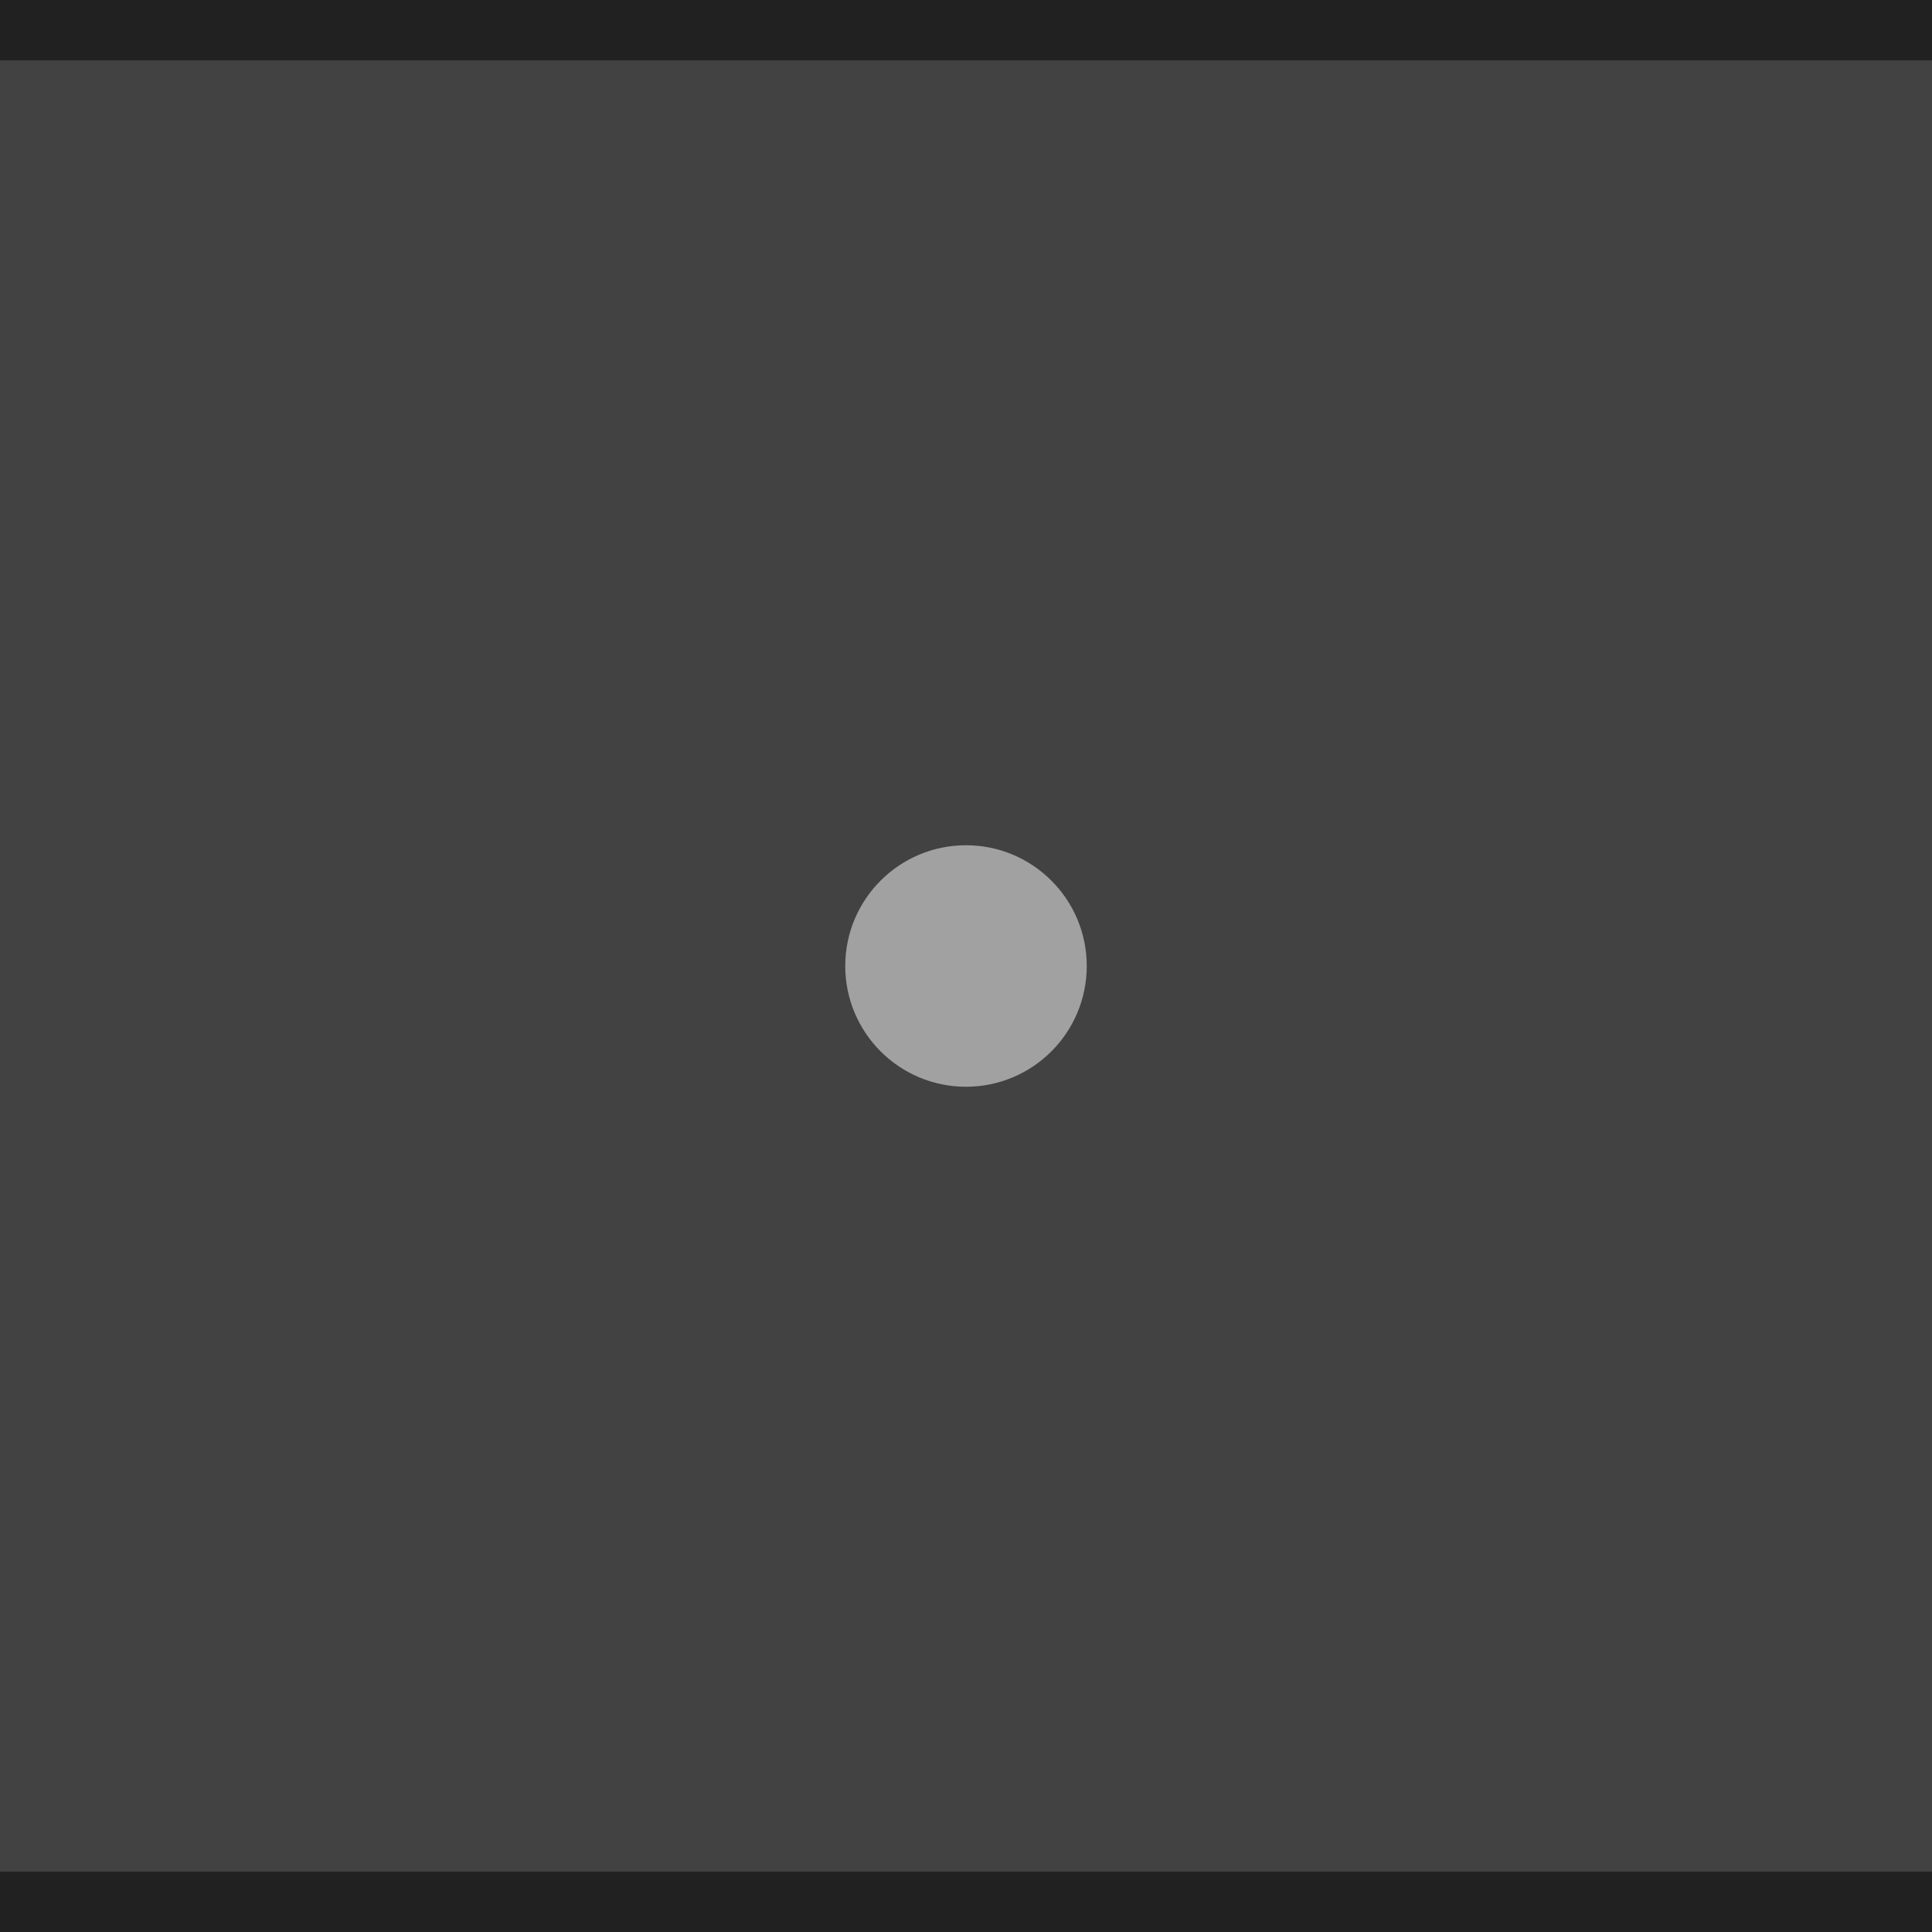
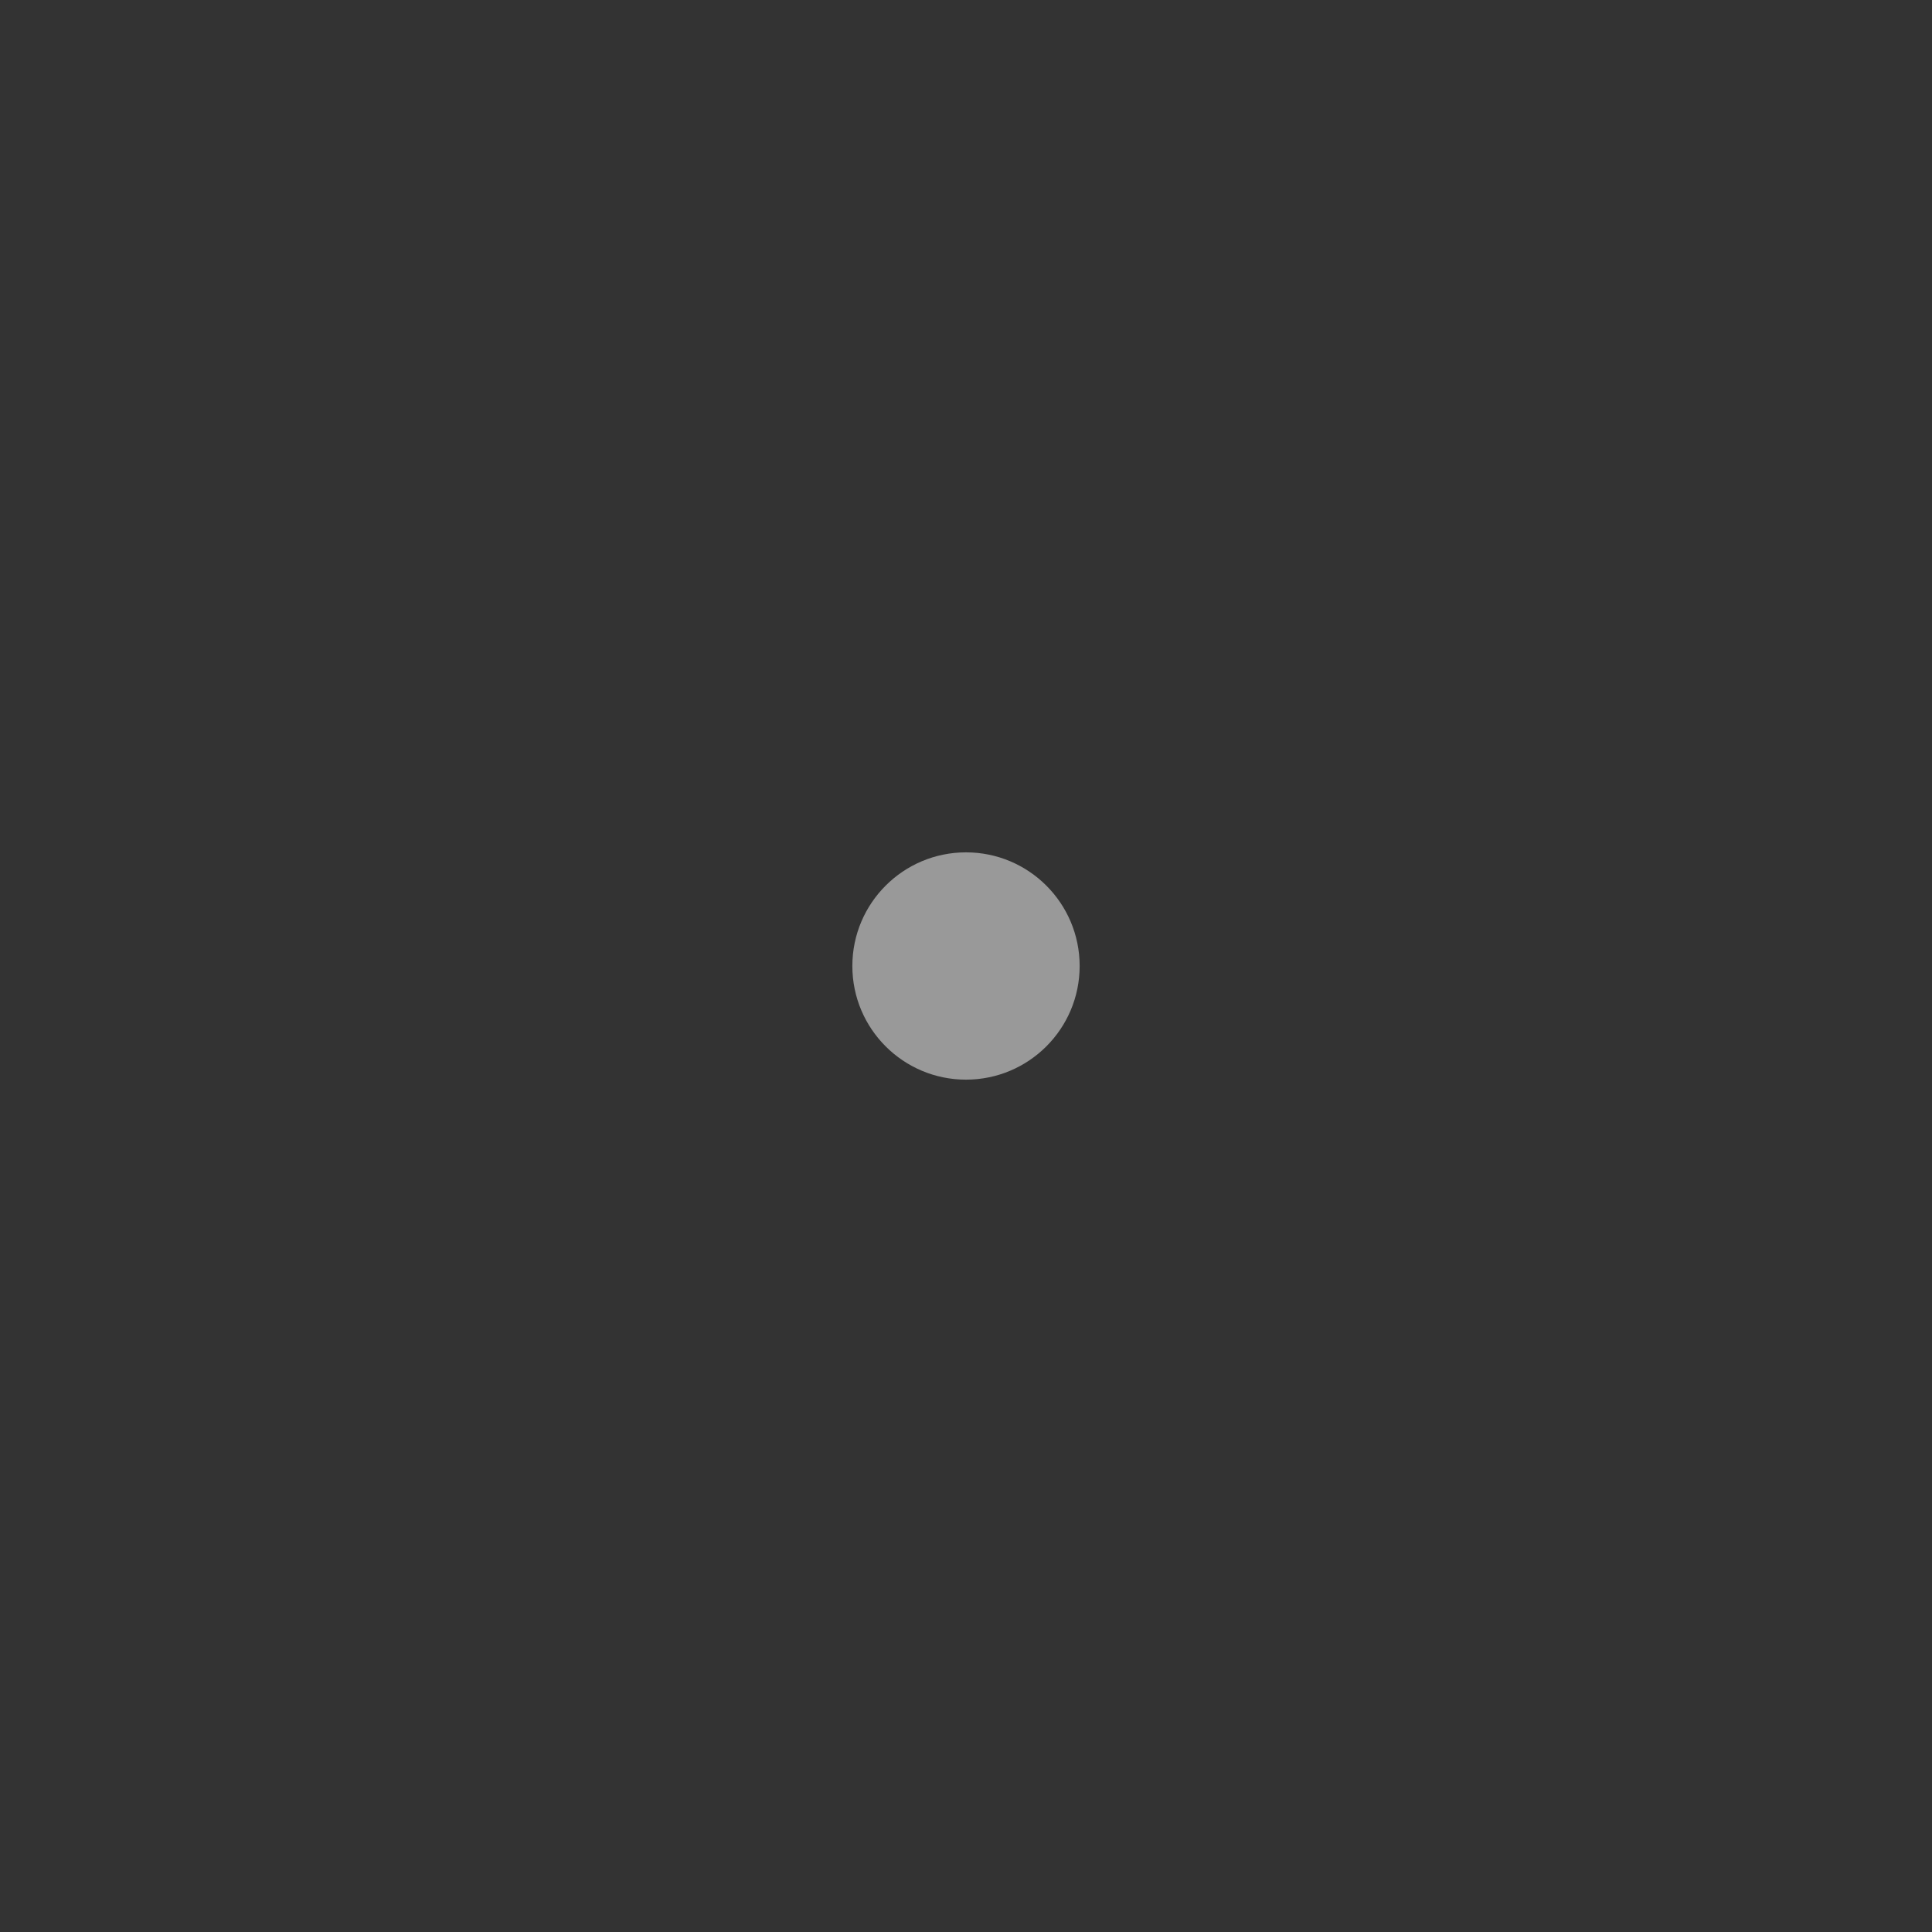
- <svg xmlns="http://www.w3.org/2000/svg" width="32" height="32" viewBox="0 0 32 32" version="1.1" id="svg30">
-   <defs id="defs34" />
-   <rect width="32" height="32" fill="#D6D6D6" id="rect20" style="fill:#424242;fill-opacity:1" />
-   <g style="opacity:0.5;fill:#ffffff;fill-opacity:1" fill="#000000" opacity="0.38" id="g28">
-     <circle cx="16" cy="16" r="12" opacity="0" id="circle24" style="fill:#ffffff;fill-opacity:1" />
-     <circle cx="16" cy="16" r="2" id="circle26" style="fill:#ffffff;fill-opacity:1" />
-   </g>
-   <rect width="32" height="1" fill="#FFFFFF" fill-opacity="0.4" id="rect166" style="opacity:0.5;fill:#000000;fill-opacity:1" x="0" y="0" />
-   <rect width="32" height="1" fill="#FFFFFF" fill-opacity="0.4" id="rect166-3" style="opacity:0.5;fill:#000000;fill-opacity:1" x="0" y="31" />
+ <svg xmlns="http://www.w3.org/2000/svg" id="svg12" version="1.1" viewBox="0 0 34 34" height="34" width="34">
+   <defs id="defs16" />
+   <rect style="fill:#333333;fill-opacity:1;stroke-width:1.125" id="rect2" fill="#E0E0E0" height="36" width="36" x="-1" y="-1" />
+   <circle cx="17" cy="17" r="2" id="circle26" style="opacity:0.5;fill:#ffffff" />
</svg>
